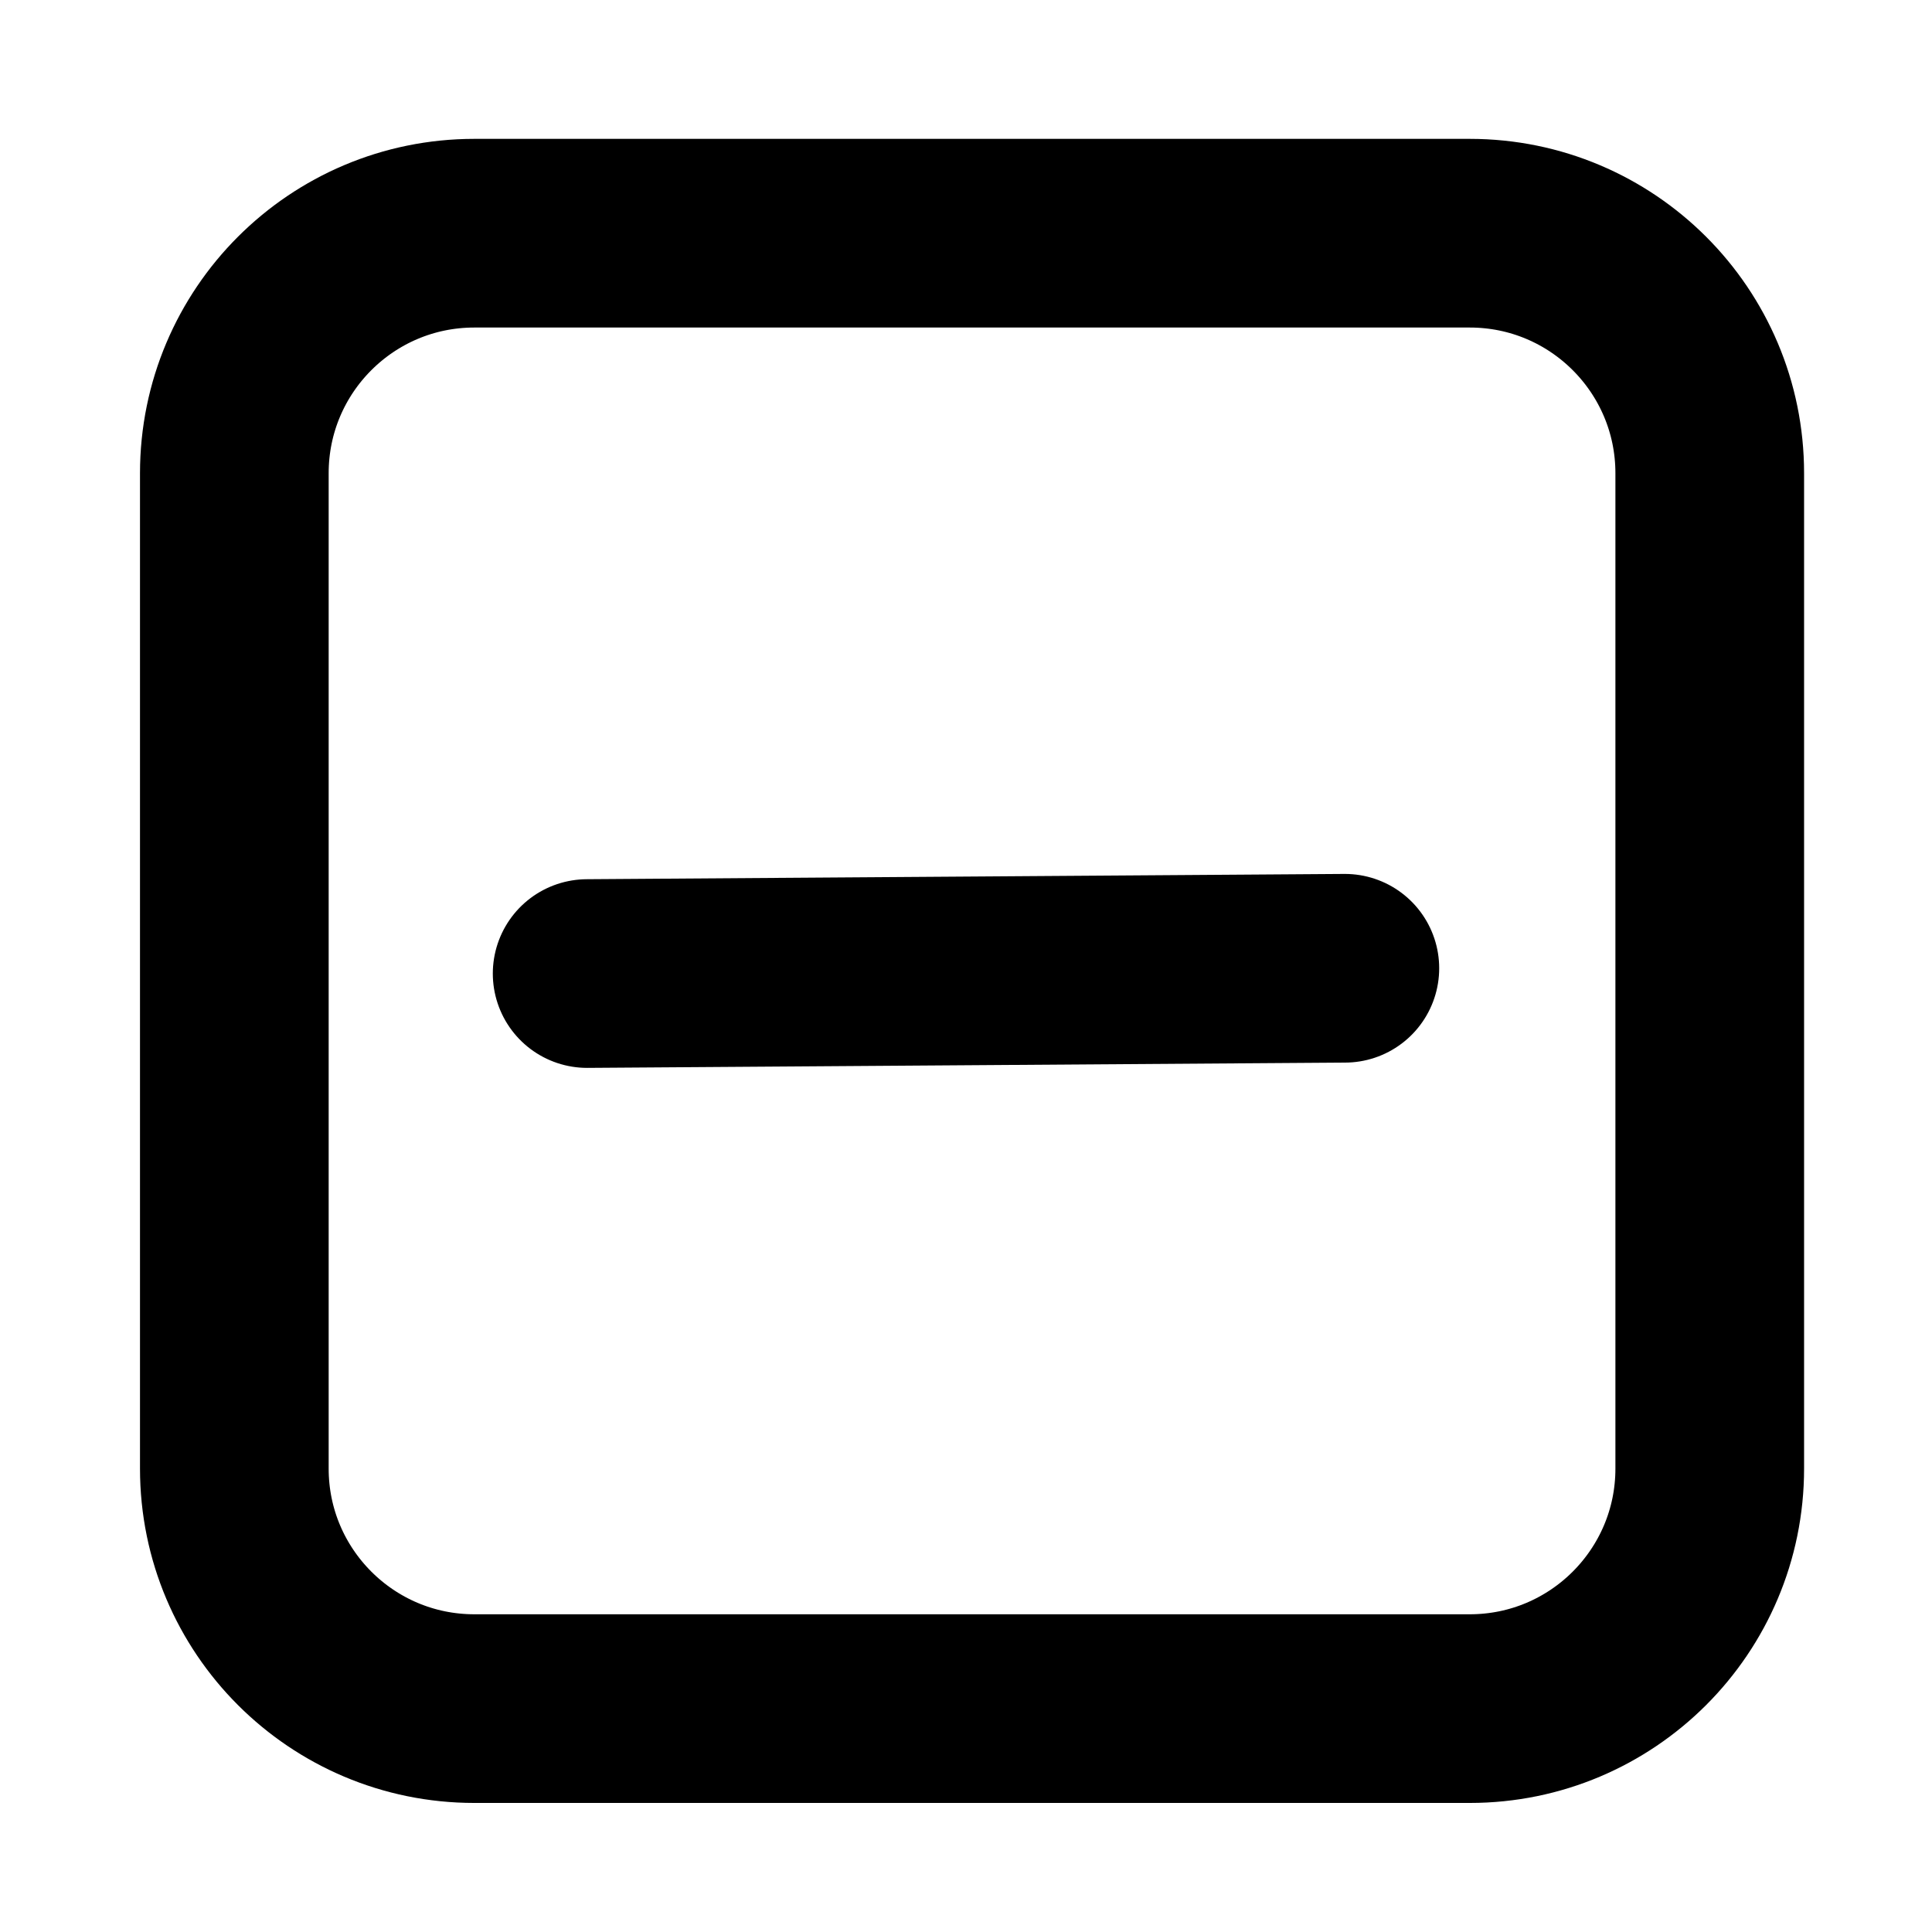
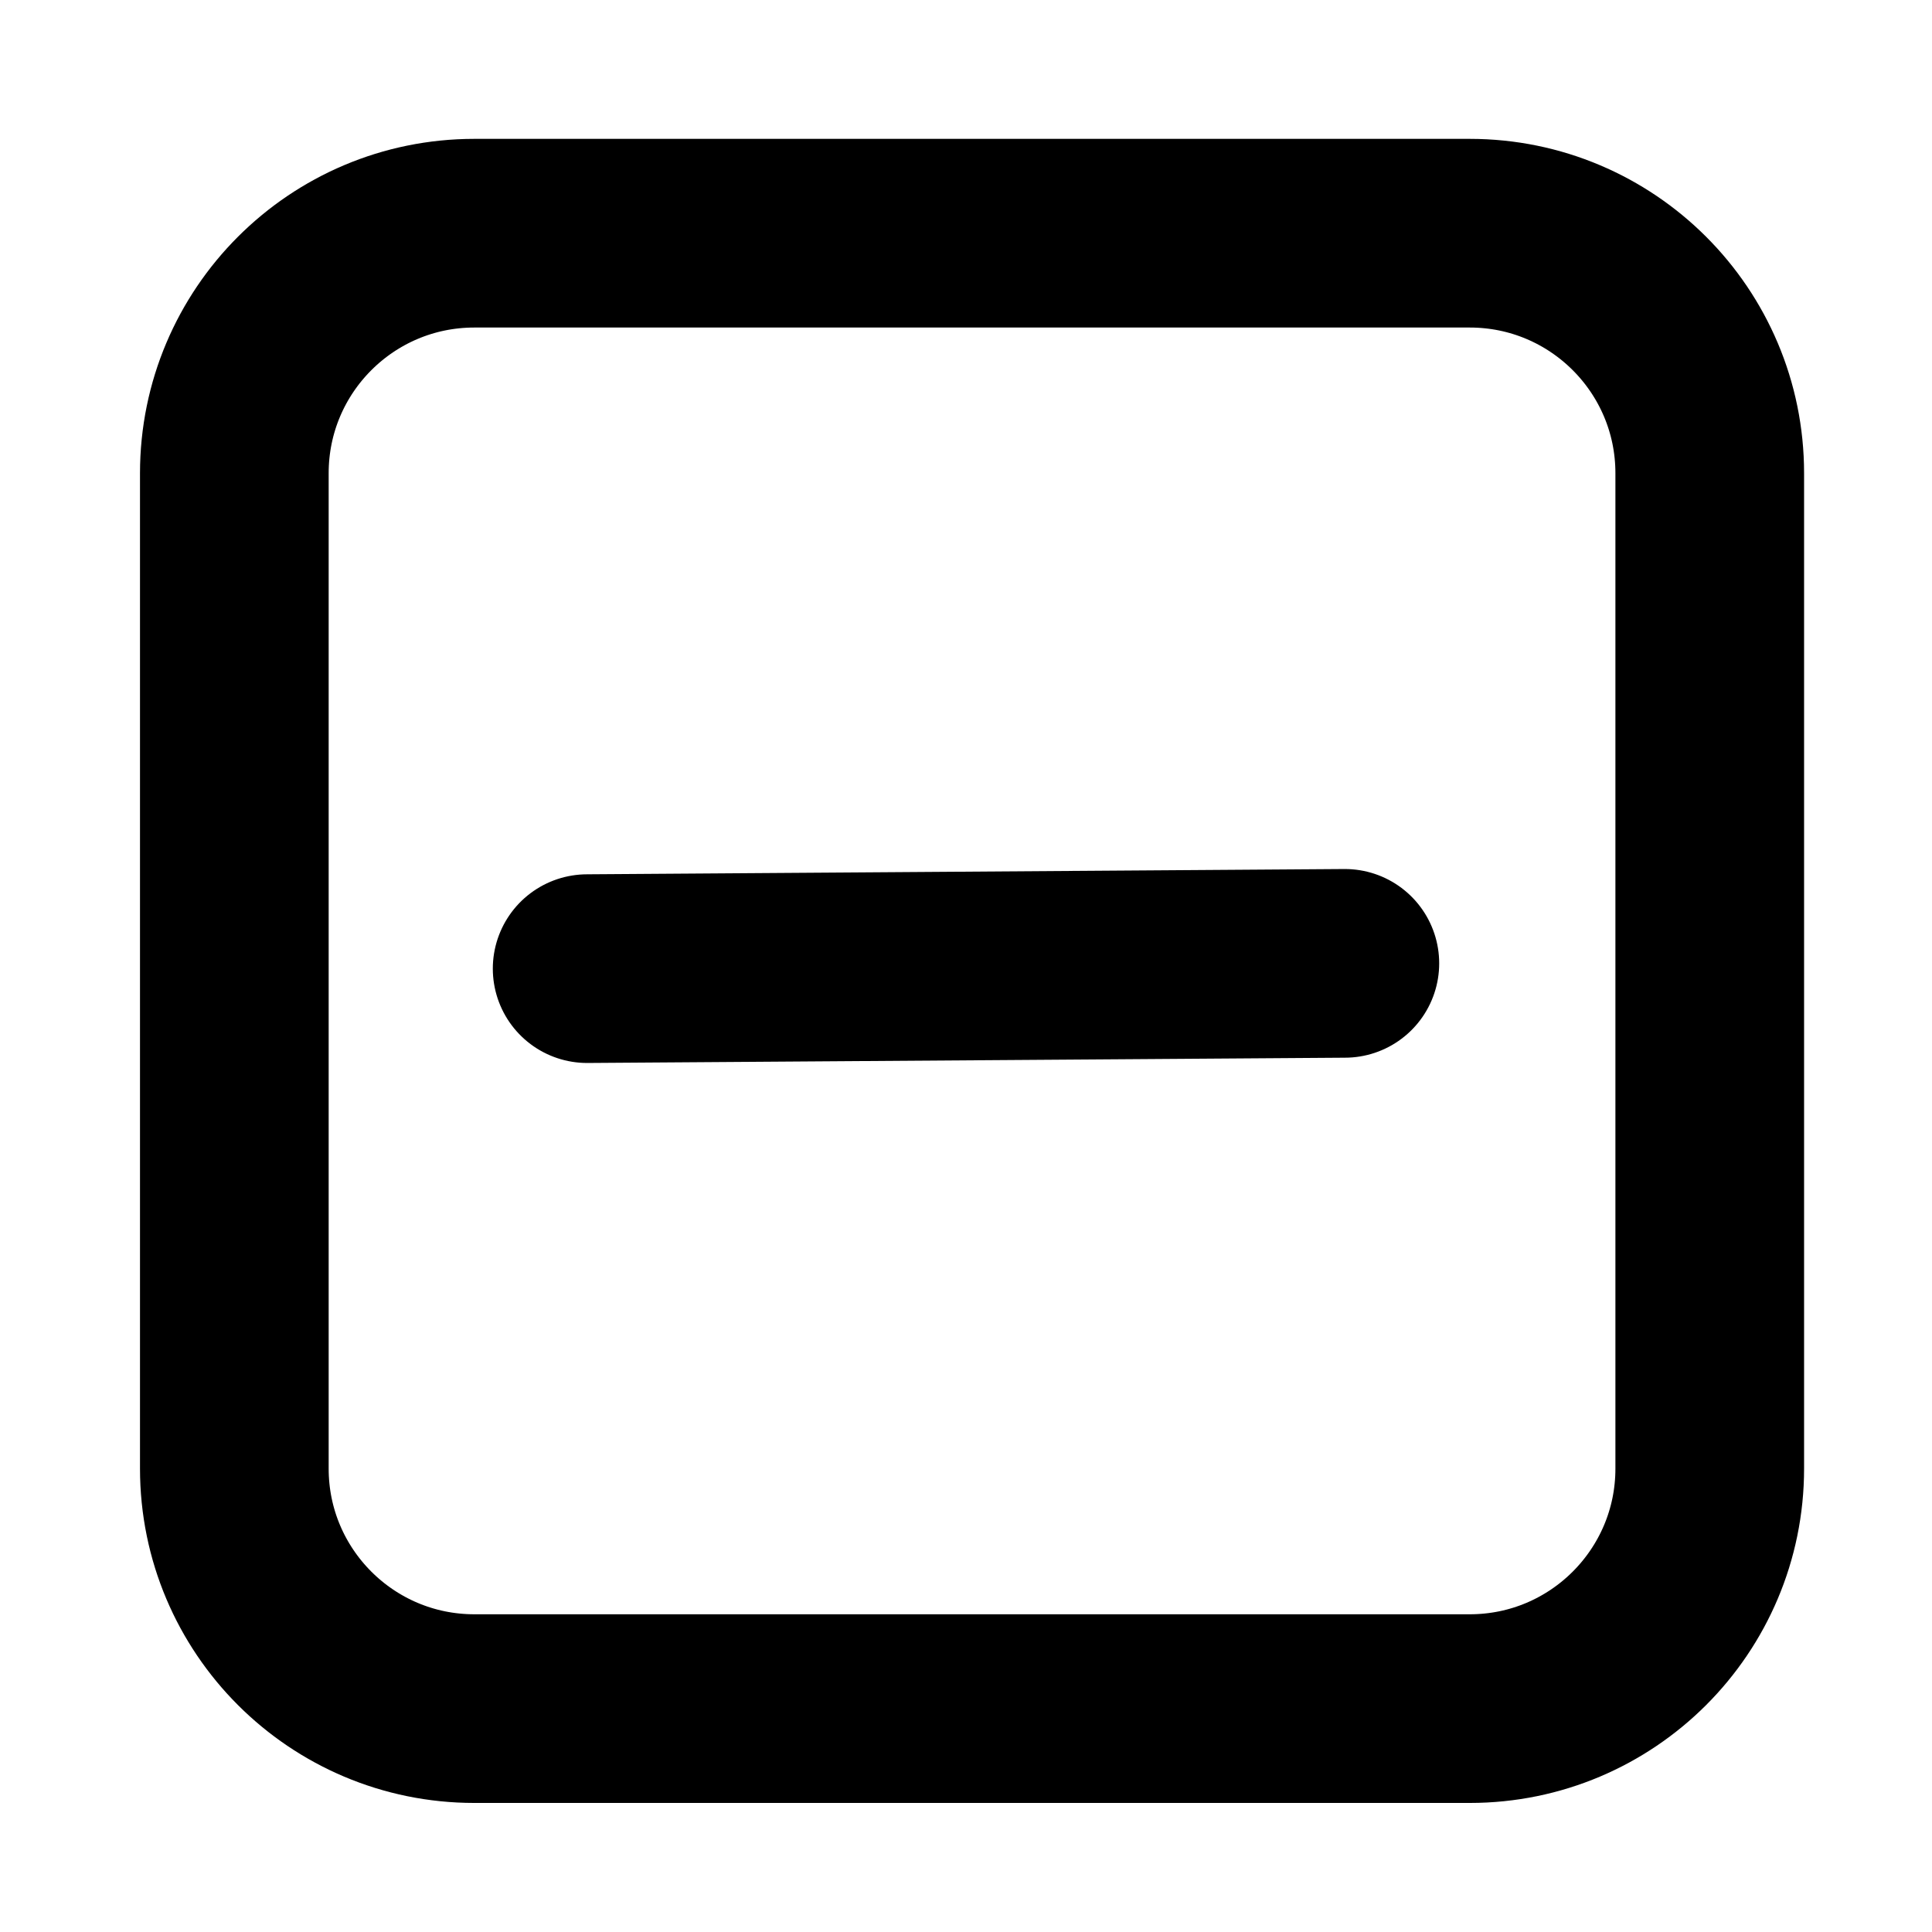
<svg xmlns="http://www.w3.org/2000/svg" id="Bold" version="1.1" viewBox="0 0 512 512">
  <defs>
    <style>
      .cls-1, .cls-2 {
        fill: none;
        stroke: #000;
        stroke-miterlimit: 10;
        stroke-width: 50px;
      }

      .cls-2 {
        stroke-linecap: round;
      }
    </style>
  </defs>
  <rect class="cls-1" x="62.1" y="61.8" width="391" height="391" rx="63.6" ry="63.6" />
-   <line class="cls-2" x1="155.6" y1="258" x2="356.4" y2="256.6" />
+   <line class="cls-2" x1="155.6" y1="256.7" x2="356.4" y2="255.3" />
</svg>
